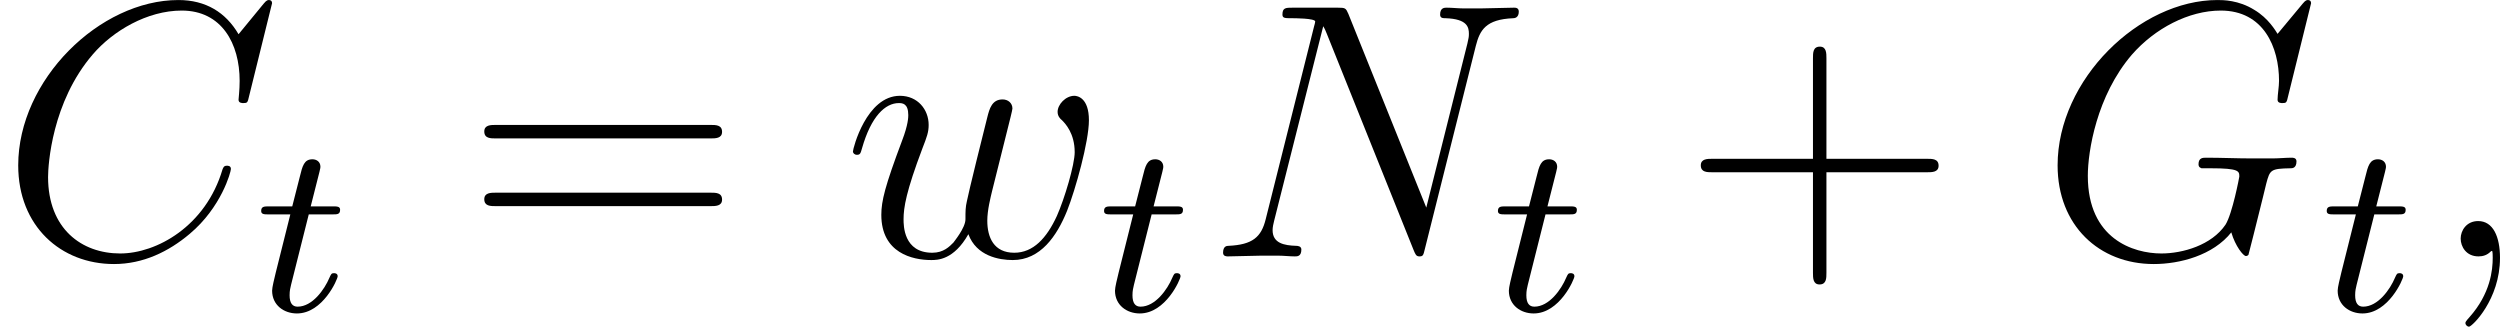
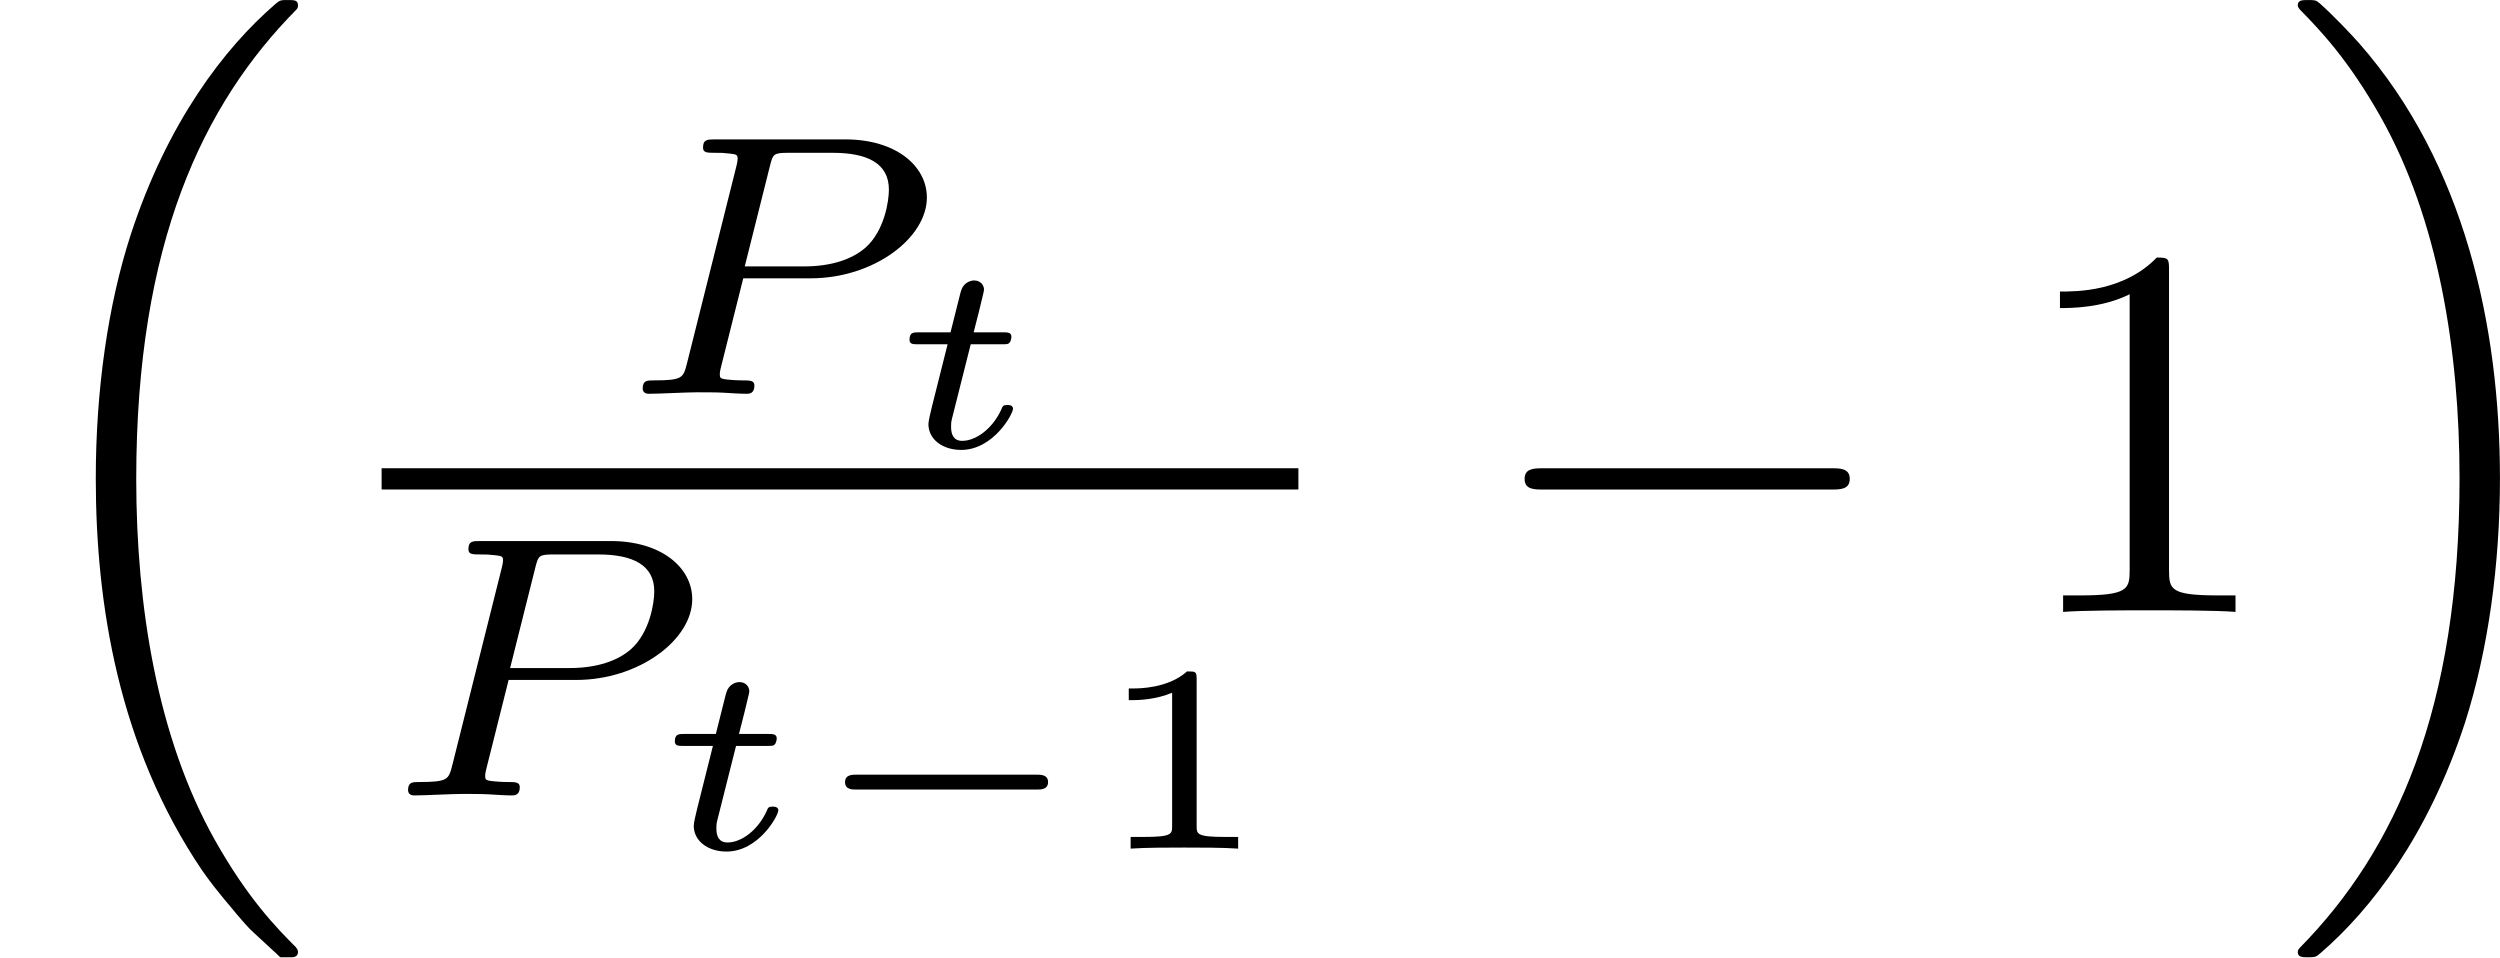
- <svg xmlns="http://www.w3.org/2000/svg" xmlns:xlink="http://www.w3.org/1999/xlink" version="1.1" width="82.07pt" height="10.724pt" viewBox="181.733 238.253 82.07 10.724">
+ <svg xmlns="http://www.w3.org/2000/svg" xmlns:xlink="http://www.w3.org/1999/xlink" version="1.1" width="46.808pt" height="17.923pt" viewBox="131.872 120.642 46.808 17.923">
  <defs>
-     <path id="g27-43" d="M4.77-2.762H8.07C8.237-2.762 8.452-2.762 8.452-2.977C8.452-3.204 8.249-3.204 8.07-3.204H4.77V-6.504C4.77-6.671 4.77-6.886 4.555-6.886C4.328-6.886 4.328-6.683 4.328-6.504V-3.204H1.028C.861-3.204 .646-3.204 .646-2.989C.646-2.762 .849-2.762 1.028-2.762H4.328V.538C4.328 .705 4.328 .921 4.543 .921C4.77 .921 4.77 .717 4.77 .538V-2.762Z" />
-     <path id="g27-61" d="M8.07-3.873C8.237-3.873 8.452-3.873 8.452-4.089C8.452-4.316 8.249-4.316 8.07-4.316H1.028C.861-4.316 .646-4.316 .646-4.101C.646-3.873 .849-3.873 1.028-3.873H8.07ZM8.07-1.65C8.237-1.65 8.452-1.65 8.452-1.865C8.452-2.092 8.249-2.092 8.07-2.092H1.028C.861-2.092 .646-2.092 .646-1.877C.646-1.65 .849-1.65 1.028-1.65H8.07Z" />
-     <path id="g16-116" d="M1.761-3.172H2.542C2.694-3.172 2.79-3.172 2.79-3.324C2.79-3.435 2.686-3.435 2.55-3.435H1.825L2.112-4.567C2.144-4.686 2.144-4.726 2.144-4.734C2.144-4.902 2.016-4.981 1.881-4.981C1.61-4.981 1.554-4.766 1.467-4.407L1.219-3.435H.454C.303-3.435 .199-3.435 .199-3.284C.199-3.172 .303-3.172 .438-3.172H1.156L.677-1.259C.63-1.06 .558-.781 .558-.669C.558-.191 .948 .08 1.371 .08C2.224 .08 2.71-1.044 2.71-1.14C2.71-1.227 2.638-1.243 2.59-1.243C2.503-1.243 2.495-1.211 2.439-1.092C2.279-.709 1.881-.143 1.395-.143C1.227-.143 1.132-.255 1.132-.518C1.132-.669 1.156-.757 1.18-.861L1.761-3.172Z" />
-     <path id="g17-59" d="M2.331 .048C2.331-.646 2.104-1.16 1.614-1.16C1.231-1.16 1.04-.849 1.04-.586S1.219 0 1.626 0C1.781 0 1.913-.048 2.02-.155C2.044-.179 2.056-.179 2.068-.179C2.092-.179 2.092-.012 2.092 .048C2.092 .442 2.02 1.219 1.327 1.997C1.196 2.14 1.196 2.164 1.196 2.188C1.196 2.248 1.255 2.307 1.315 2.307C1.411 2.307 2.331 1.423 2.331 .048Z" />
-     <path id="g17-67" d="M8.931-8.309C8.931-8.416 8.847-8.416 8.823-8.416S8.751-8.416 8.656-8.297L7.831-7.293C7.412-8.01 6.755-8.416 5.858-8.416C3.276-8.416 .598-5.798 .598-2.989C.598-.992 1.997 .251 3.742 .251C4.698 .251 5.535-.155 6.229-.741C7.269-1.614 7.58-2.774 7.58-2.869C7.58-2.977 7.484-2.977 7.448-2.977C7.34-2.977 7.329-2.905 7.305-2.857C6.755-.992 5.141-.096 3.945-.096C2.678-.096 1.578-.909 1.578-2.606C1.578-2.989 1.698-5.069 3.049-6.635C3.706-7.4 4.83-8.07 5.966-8.07C7.281-8.07 7.867-6.982 7.867-5.762C7.867-5.452 7.831-5.189 7.831-5.141C7.831-5.033 7.95-5.033 7.986-5.033C8.118-5.033 8.13-5.045 8.177-5.26L8.931-8.309Z" />
-     <path id="g17-71" d="M8.919-8.309C8.919-8.416 8.835-8.416 8.811-8.416S8.739-8.416 8.644-8.297L7.819-7.305C7.759-7.4 7.52-7.819 7.054-8.094C6.539-8.416 6.025-8.416 5.846-8.416C3.288-8.416 .598-5.81 .598-2.989C.598-1.016 1.961 .251 3.754 .251C4.615 .251 5.703-.036 6.3-.789C6.432-.335 6.695-.012 6.779-.012C6.838-.012 6.85-.048 6.862-.048C6.874-.072 6.97-.49 7.03-.705L7.221-1.47C7.317-1.865 7.364-2.032 7.448-2.391C7.568-2.845 7.592-2.881 8.249-2.893C8.297-2.893 8.44-2.893 8.44-3.12C8.44-3.24 8.321-3.24 8.285-3.24C8.082-3.24 7.855-3.216 7.639-3.216H6.994C6.492-3.216 5.966-3.24 5.475-3.24C5.368-3.24 5.224-3.24 5.224-3.025C5.224-2.905 5.32-2.905 5.32-2.893H5.619C6.563-2.893 6.563-2.798 6.563-2.618C6.563-2.606 6.336-1.399 6.109-1.04C5.655-.371 4.71-.096 4.005-.096C3.084-.096 1.59-.574 1.59-2.642C1.59-3.443 1.877-5.272 3.037-6.623C3.79-7.484 4.902-8.07 5.954-8.07C7.364-8.07 7.867-6.862 7.867-5.762C7.867-5.571 7.819-5.308 7.819-5.141C7.819-5.033 7.938-5.033 7.974-5.033C8.106-5.033 8.118-5.045 8.165-5.26L8.919-8.309Z" />
-     <path id="g17-78" d="M8.847-6.91C8.978-7.424 9.17-7.783 10.078-7.819C10.114-7.819 10.258-7.831 10.258-8.034C10.258-8.165 10.15-8.165 10.102-8.165C9.863-8.165 9.253-8.141 9.014-8.141H8.44C8.273-8.141 8.058-8.165 7.89-8.165C7.819-8.165 7.675-8.165 7.675-7.938C7.675-7.819 7.771-7.819 7.855-7.819C8.572-7.795 8.62-7.52 8.62-7.305C8.62-7.197 8.608-7.161 8.572-6.994L7.221-1.602L4.663-7.962C4.579-8.153 4.567-8.165 4.304-8.165H2.845C2.606-8.165 2.499-8.165 2.499-7.938C2.499-7.819 2.582-7.819 2.809-7.819C2.869-7.819 3.575-7.819 3.575-7.711C3.575-7.687 3.551-7.592 3.539-7.556L1.949-1.219C1.805-.634 1.518-.383 .729-.347C.669-.347 .55-.335 .55-.12C.55 0 .669 0 .705 0C.944 0 1.554-.024 1.793-.024H2.367C2.534-.024 2.738 0 2.905 0C2.989 0 3.12 0 3.12-.227C3.12-.335 3.001-.347 2.953-.347C2.558-.359 2.176-.43 2.176-.861C2.176-.956 2.2-1.064 2.224-1.16L3.838-7.556C3.909-7.436 3.909-7.412 3.957-7.305L6.802-.215C6.862-.072 6.886 0 6.994 0C7.113 0 7.125-.036 7.173-.239L8.847-6.91Z" />
-     <path id="g17-119" d="M4.113-.729C4.376-.012 5.117 .12 5.571 .12C6.48 .12 7.018-.669 7.352-1.494C7.627-2.188 8.07-3.766 8.07-4.471C8.07-5.2 7.699-5.272 7.592-5.272C7.305-5.272 7.042-4.985 7.042-4.746C7.042-4.603 7.125-4.519 7.185-4.471C7.293-4.364 7.603-4.041 7.603-3.419C7.603-3.013 7.269-1.889 7.018-1.327C6.683-.598 6.241-.12 5.619-.12C4.949-.12 4.734-.622 4.734-1.172C4.734-1.518 4.842-1.937 4.89-2.14L5.392-4.148C5.452-4.388 5.559-4.806 5.559-4.854C5.559-5.033 5.416-5.153 5.236-5.153C4.89-5.153 4.806-4.854 4.734-4.567C4.615-4.101 4.113-2.08 4.065-1.817C4.017-1.614 4.017-1.482 4.017-1.219C4.017-.933 3.634-.478 3.622-.454C3.491-.323 3.3-.12 2.929-.12C1.985-.12 1.985-1.016 1.985-1.219C1.985-1.602 2.068-2.128 2.606-3.551C2.75-3.921 2.809-4.077 2.809-4.316C2.809-4.818 2.451-5.272 1.865-5.272C.765-5.272 .323-3.539 .323-3.443C.323-3.395 .371-3.335 .454-3.335C.562-3.335 .574-3.383 .622-3.551C.921-4.603 1.387-5.033 1.829-5.033C1.949-5.033 2.14-5.021 2.14-4.639C2.14-4.579 2.14-4.328 1.937-3.802C1.375-2.307 1.255-1.817 1.255-1.363C1.255-.108 2.283 .12 2.893 .12C3.096 .12 3.634 .12 4.113-.729Z" />
+     <path id="g36-49" d="M1.983-3.168C1.983-3.318 1.968-3.318 1.803-3.318C1.45-2.999 .897-2.999 .797-2.999H.712V-2.78H.797C.912-2.78 1.235-2.795 1.524-2.919V-.428C1.524-.274 1.524-.219 .996-.219H.747V0C1.021-.02 1.465-.02 1.753-.02S2.486-.02 2.76 0V-.219H2.511C1.983-.219 1.983-.274 1.983-.428V-3.168Z" />
+     <path id="g3-0" d="M7.189-2.509C7.375-2.509 7.571-2.509 7.571-2.727S7.375-2.945 7.189-2.945H1.287C1.102-2.945 .905-2.945 .905-2.727S1.102-2.509 1.287-2.509H7.189Z" />
+     <path id="g33-116" d="M1.564-1.923H2.152C2.257-1.923 2.262-1.928 2.286-1.948S2.326-2.032 2.326-2.062C2.326-2.147 2.252-2.147 2.167-2.147H1.619L1.724-2.56C1.753-2.69 1.813-2.914 1.813-2.944C1.813-3.029 1.748-3.118 1.629-3.118C1.544-3.118 1.425-3.064 1.385-2.929C1.36-2.844 1.42-3.078 1.186-2.147H.593C.493-2.147 .418-2.147 .418-2.007C.418-1.923 .488-1.923 .578-1.923H1.131L.837-.752C.812-.643 .772-.488 .772-.428C.772-.144 1.036 .055 1.385 .055C1.988 .055 2.356-.618 2.356-.717C2.356-.787 2.271-.787 2.252-.787C2.172-.787 2.162-.767 2.137-.702C1.973-.344 1.664-.115 1.405-.115C1.245-.115 1.196-.229 1.196-.379C1.196-.458 1.2-.473 1.21-.518L1.564-1.923Z" />
+     <use id="g37-16" xlink:href="#g9-16" transform="scale(.833333)" />
+     <use id="g37-17" xlink:href="#g9-17" transform="scale(.833333)" />
+     <path id="g30-0" d="M4.384-1.106C4.463-1.106 4.598-1.106 4.598-1.245S4.463-1.385 4.384-1.385H1.011C.932-1.385 .797-1.385 .797-1.245S.932-1.106 1.011-1.106H4.384Z" />
+     <path id="g32-80" d="M2.378-2.162H3.64C4.819-2.162 5.816-2.915 5.816-3.675C5.816-4.261 5.244-4.763 4.289-4.763H1.848C1.709-4.763 1.625-4.763 1.625-4.61C1.625-4.512 1.702-4.512 1.855-4.512C1.967-4.512 1.995-4.512 2.12-4.498C2.26-4.484 2.273-4.47 2.273-4.4C2.273-4.387 2.273-4.352 2.246-4.247L1.325-.572C1.255-.3 1.248-.251 .704-.251C.579-.251 .495-.251 .495-.098C.495-.091 .495 0 .607 0C.809 0 1.311-.028 1.513-.028C1.632-.028 1.876-.028 1.995-.021C2.134-.014 2.308 0 2.441 0C2.483 0 2.587 0 2.587-.153C2.587-.251 2.504-.251 2.364-.251C2.357-.251 2.225-.251 2.099-.265C1.939-.279 1.939-.3 1.939-.37C1.939-.377 1.939-.418 1.967-.523L2.378-2.162ZM2.88-4.275C2.936-4.491 2.943-4.512 3.236-4.512H4.052C4.7-4.512 5.105-4.317 5.105-3.822C5.105-3.605 5.021-3.055 4.672-2.741C4.421-2.518 4.024-2.385 3.522-2.385H2.406L2.88-4.275Z" />
+     <path id="g34-49" d="M2.929-6.376C2.929-6.615 2.929-6.635 2.7-6.635C2.082-5.998 1.205-5.998 .887-5.998V-5.689C1.086-5.689 1.674-5.689 2.192-5.948V-.787C2.192-.428 2.162-.309 1.265-.309H.946V0C1.295-.03 2.162-.03 2.56-.03S3.826-.03 4.174 0V-.309H3.856C2.959-.309 2.929-.418 2.929-.787V-6.376Z" />
+     <use id="g28-0" xlink:href="#g3-0" transform="scale(.913242)" />
+     <path id="g9-16" d="M6.157 20.898C6.181 20.91 6.288 21.029 6.3 21.029H6.563C6.599 21.029 6.695 21.017 6.695 20.91C6.695 20.862 6.671 20.838 6.647 20.802C6.217 20.372 5.571 19.714 4.83 18.399C3.539 16.104 3.061 13.151 3.061 10.281C3.061 4.973 4.567 1.853 6.659-.263C6.695-.299 6.695-.335 6.695-.359C6.695-.478 6.611-.478 6.468-.478C6.312-.478 6.288-.478 6.181-.383C5.045 .598 3.766 2.26 2.941 4.782C2.427 6.36 2.152 8.285 2.152 10.269C2.152 13.103 2.666 16.307 4.543 19.08C4.866 19.547 5.308 20.037 5.308 20.049C5.428 20.192 5.595 20.384 5.691 20.467L6.157 20.898Z" />
+     <path id="g9-17" d="M4.973 10.269C4.973 6.838 4.172 3.192 1.817 .502C1.65 .311 1.207-.155 .921-.406C.837-.478 .813-.478 .658-.478C.538-.478 .43-.478 .43-.359C.43-.311 .478-.263 .502-.239C.909 .179 1.554 .837 2.295 2.152C3.587 4.447 4.065 7.4 4.065 10.269C4.065 15.458 2.63 18.626 .478 20.814C.454 20.838 .43 20.874 .43 20.91C.43 21.029 .538 21.029 .658 21.029C.813 21.029 .837 21.029 .944 20.933C2.08 19.953 3.359 18.291 4.184 15.769C4.71 14.131 4.973 12.194 4.973 10.269Z" />
  </defs>
  <g id="page1">
-     <use x="181.733" y="246.67" xlink:href="#g17-67" />
-     <use x="190.108" y="248.463" xlink:href="#g16-116" />
-     <use x="196.985" y="246.67" xlink:href="#g27-61" />
-     <use x="209.41" y="246.67" xlink:href="#g17-119" />
-     <use x="217.778" y="248.463" xlink:href="#g16-116" />
-     <use x="221.334" y="246.67" xlink:href="#g17-78" />
-     <use x="230.708" y="248.463" xlink:href="#g16-116" />
-     <use x="236.921" y="246.67" xlink:href="#g27-43" />
-     <use x="248.682" y="246.67" xlink:href="#g17-71" />
-     <use x="257.916" y="248.463" xlink:href="#g16-116" />
-     <use x="261.472" y="246.67" xlink:href="#g17-59" />
+     <use x="131.872" y="121.041" xlink:href="#g37-16" />
+     <use x="143.41" y="128.015" xlink:href="#g32-80" />
+     <use x="148.483" y="129.011" xlink:href="#g33-116" />
+     <rect x="139.017" y="129.409" height=".398" width="17.165" />
+     <use x="139.017" y="135.535" xlink:href="#g32-80" />
+     <use x="144.089" y="136.531" xlink:href="#g33-116" />
+     <use x="146.897" y="136.531" xlink:href="#g30-0" />
+     <use x="152.294" y="136.531" xlink:href="#g36-49" />
+     <use x="159.591" y="132.099" xlink:href="#g28-0" />
+     <use x="169.554" y="132.099" xlink:href="#g34-49" />
+     <use x="174.535" y="121.041" xlink:href="#g37-17" />
  </g>
</svg>
